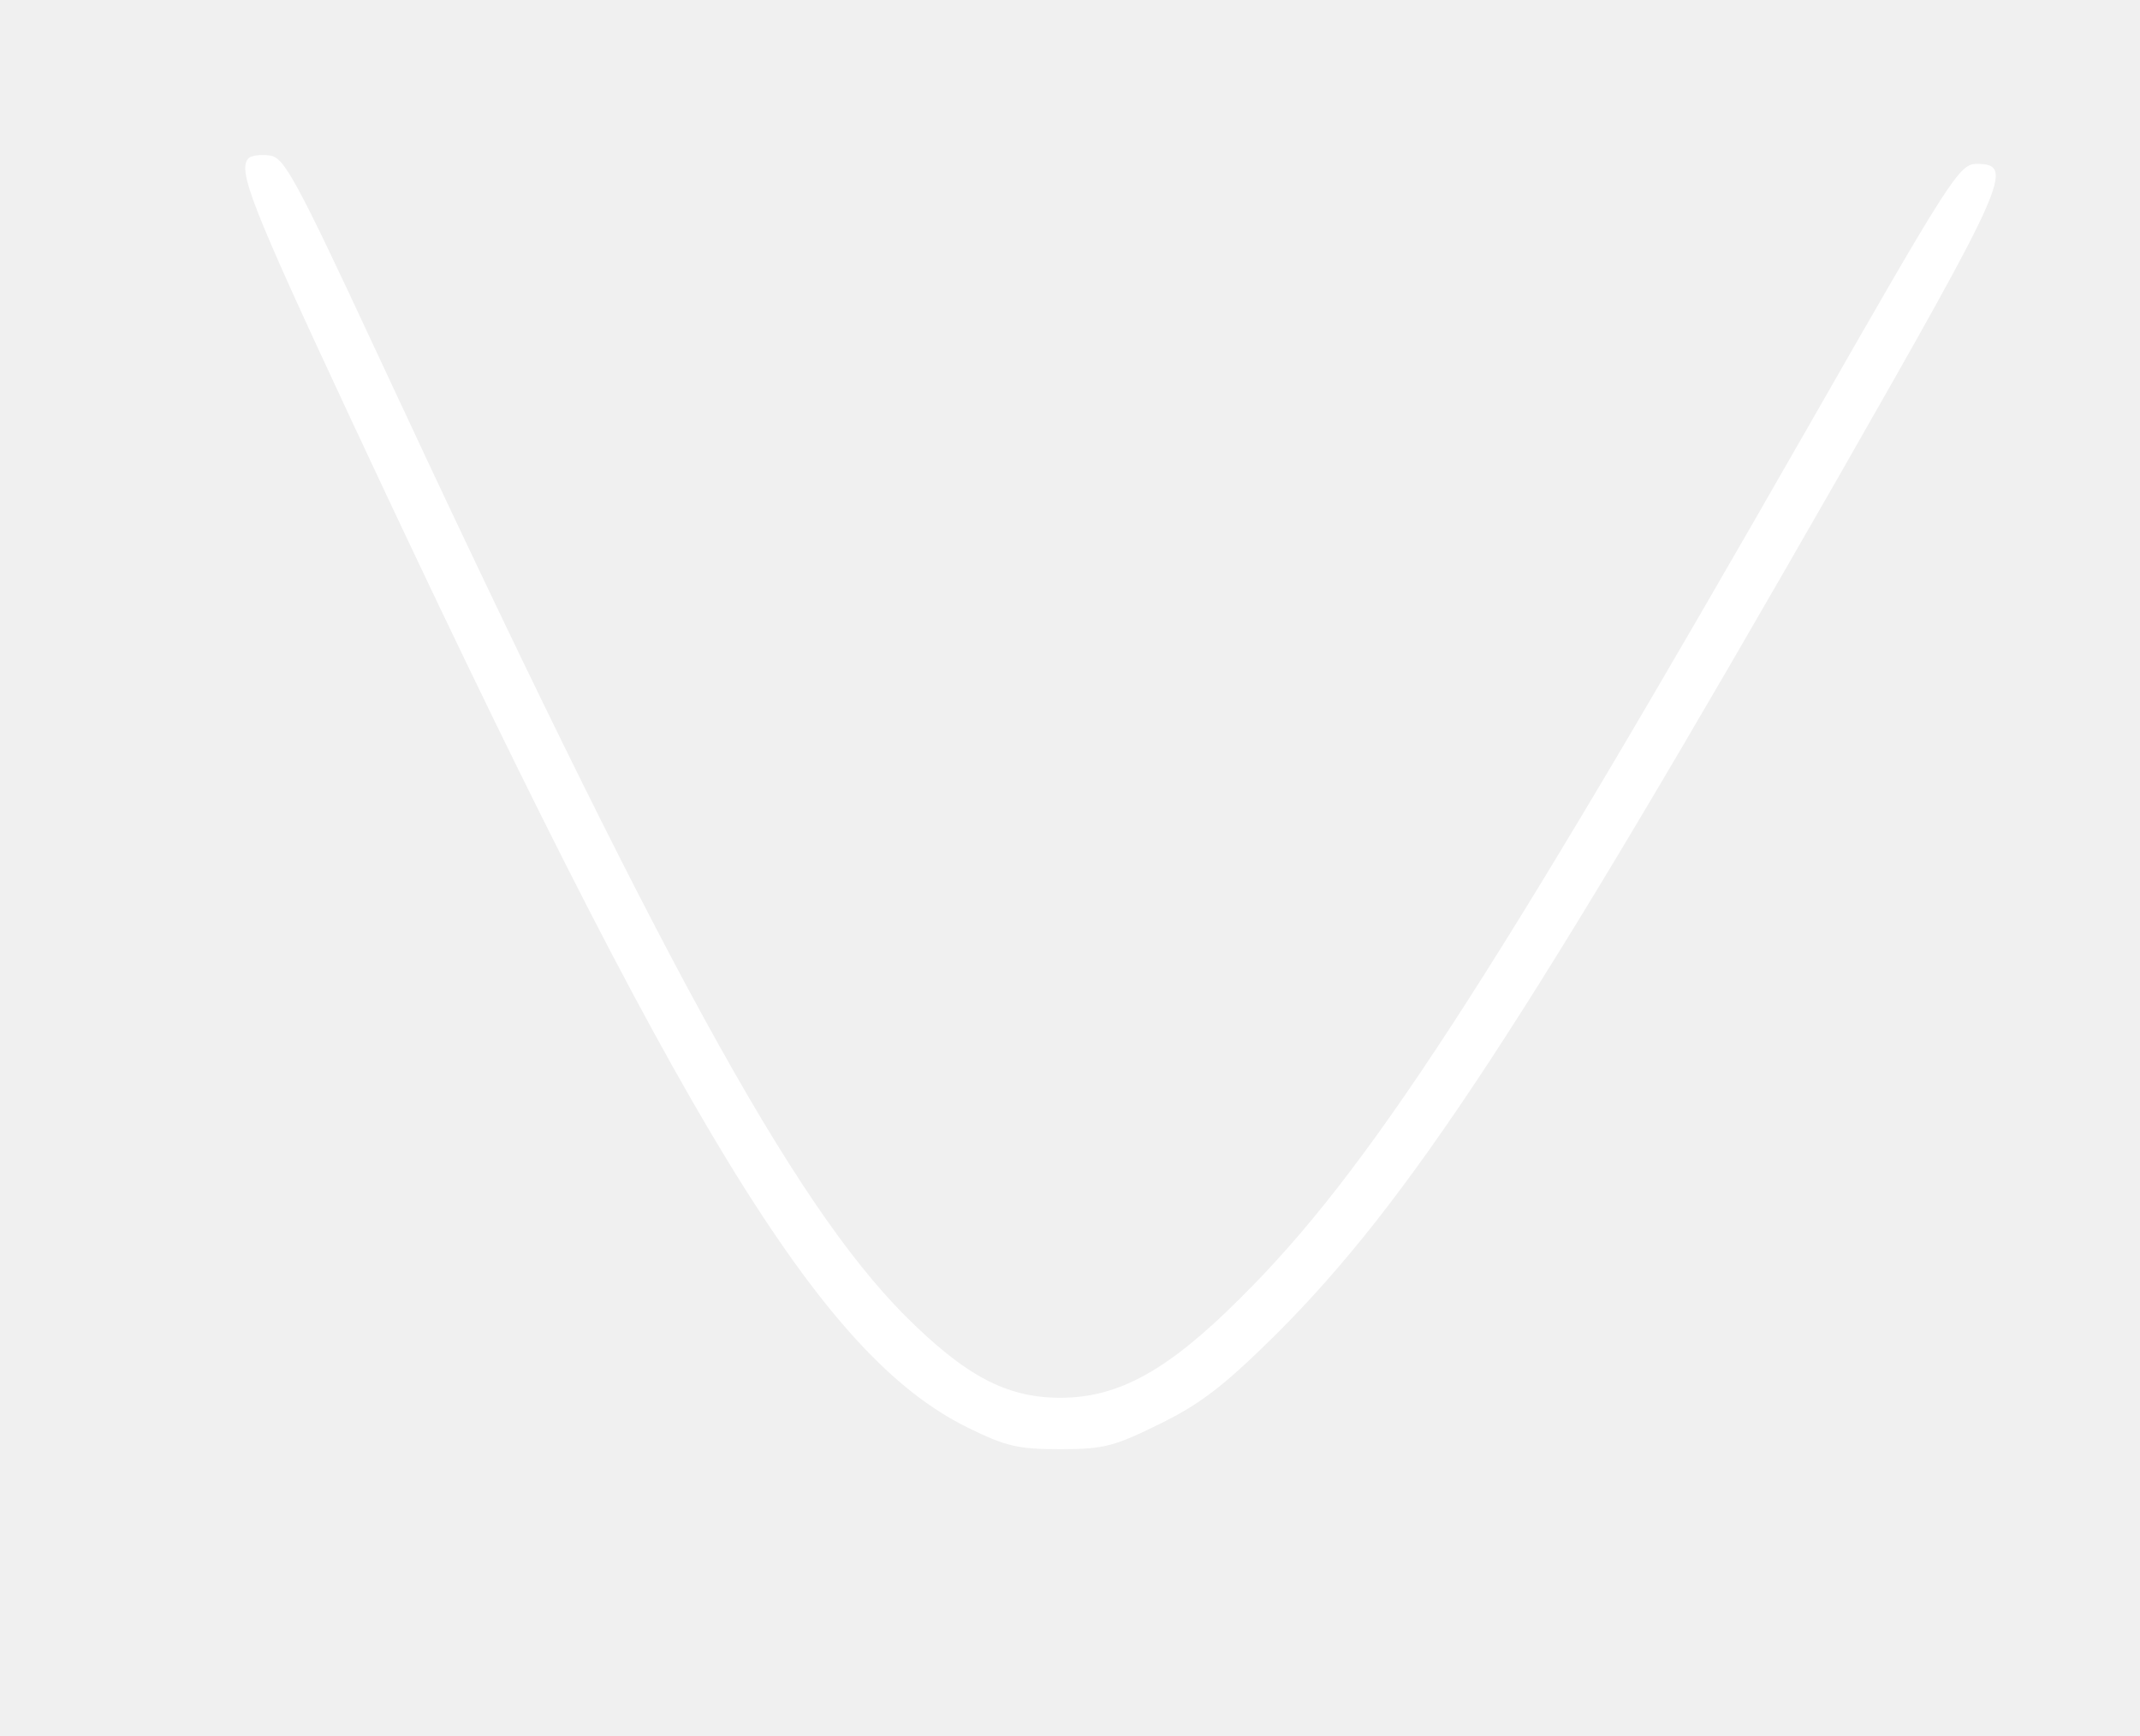
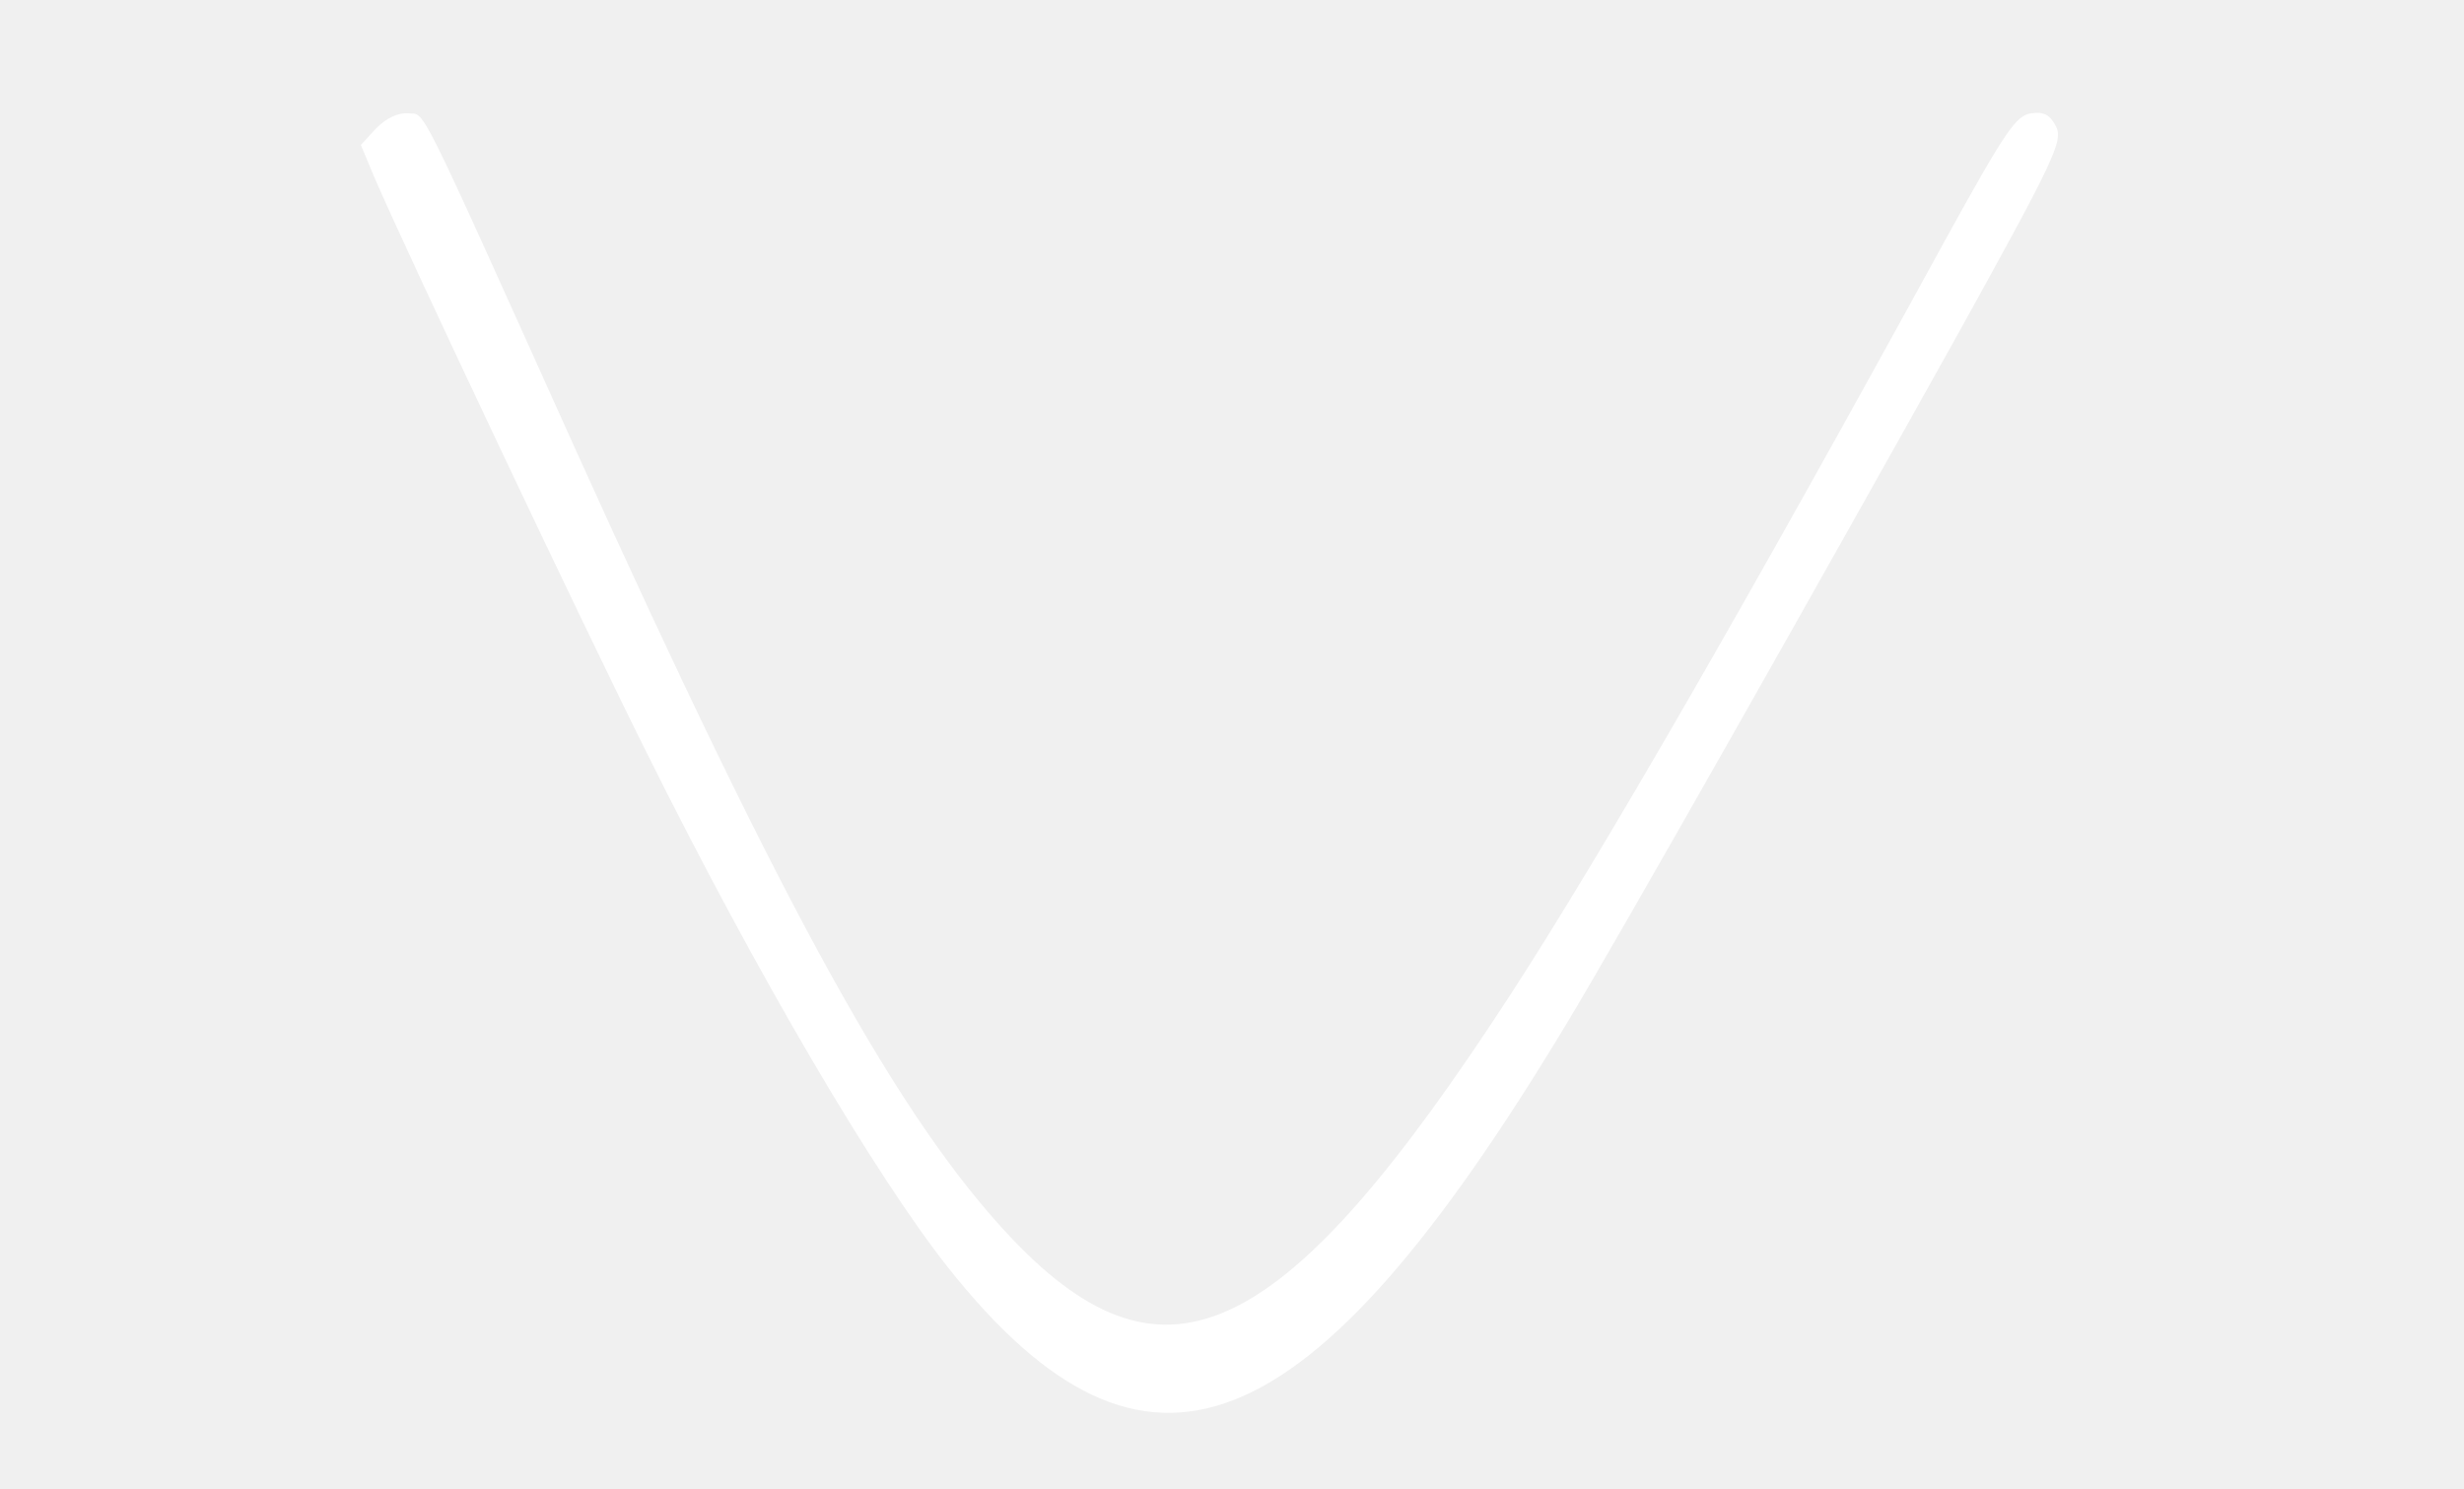
- <svg xmlns="http://www.w3.org/2000/svg" version="1.0" width="333pt" height="270pt" viewBox="0 0 333 270" preserveAspectRatio="xMidYMid meet">
-   <g transform="translate(0,270) scale(0.1,-0.1)" fill="#ffffff" stroke="none">
-     <path d="M387 2454 c-18 -18 3 -72 158 -404 517 -1107 732 -1458 960 -1571 61 -30 79 -34 146 -34 68 0 84 5 155 40 63 31 99 59 180 139 206 206 386 480 876 1336 261 457 274 485 214 485 -27 0 -40 -20 -260 -405 -501 -876 -689 -1165 -886 -1360 -112 -112 -189 -155 -280 -155 -84 0 -148 34 -243 129 -175 177 -381 553 -820 1496 -128 275 -145 305 -167 308 -14 2 -29 0 -33 -4z" stroke-width="6" />
+ <svg xmlns="http://www.w3.org/2000/svg" version="1.0" width="91" height="55" viewBox="0 0 274 226" preserveAspectRatio="xMidYMid meet">
+   <g transform="translate(0,226) scale(0.1,-0.1)" fill="#ffffffff" stroke="none">
+     <path d="M71 2065 l-23 -25 20 -48 c53 -123 322 -691 413 -873 170 -342 348 -644 459 -784 299 -376 546 -279 937 370 77 127 393 686 598 1054 141 255 156 286 146 308 -9 18 -18 24 -38 21 -23 -3 -39 -26 -131 -193 -291 -532 -520 -930 -659 -1144 -343 -528 -523 -616 -756 -372 -171 180 -345 495 -662 1196 -246 546 -228 510 -255 513 -16 1 -33 -7 -49 -23z" />
  </g>
</svg>
